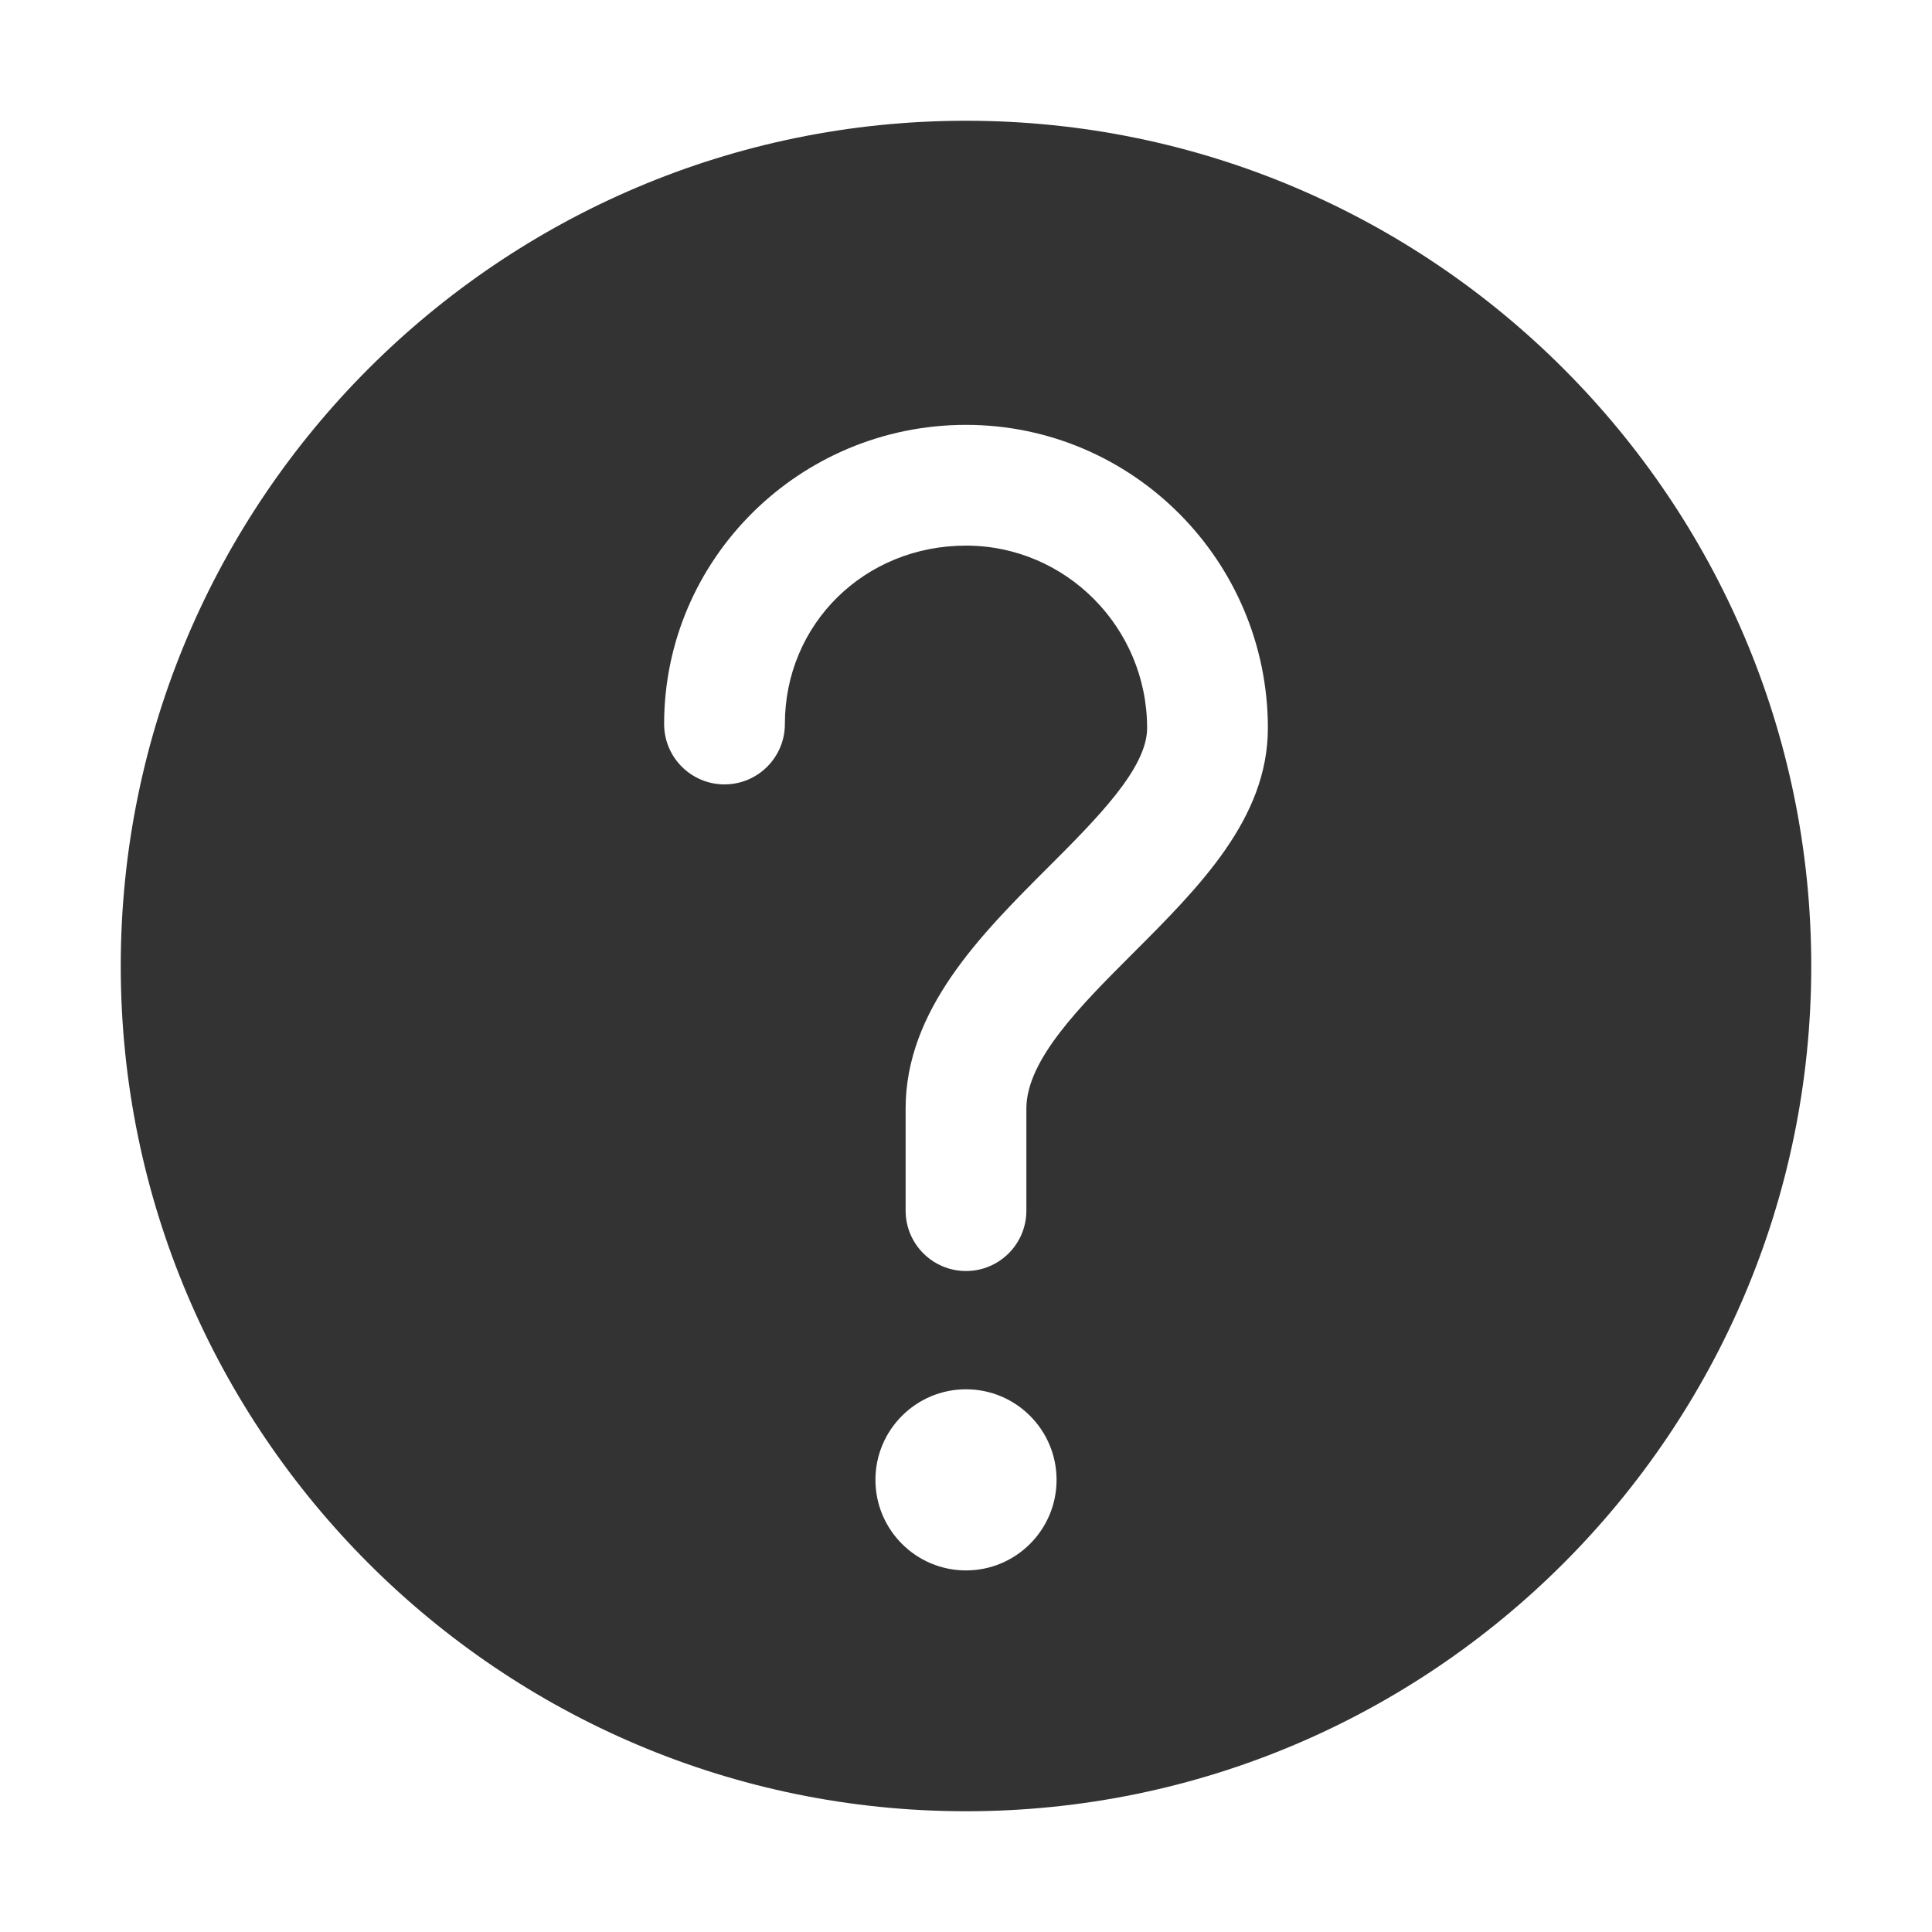
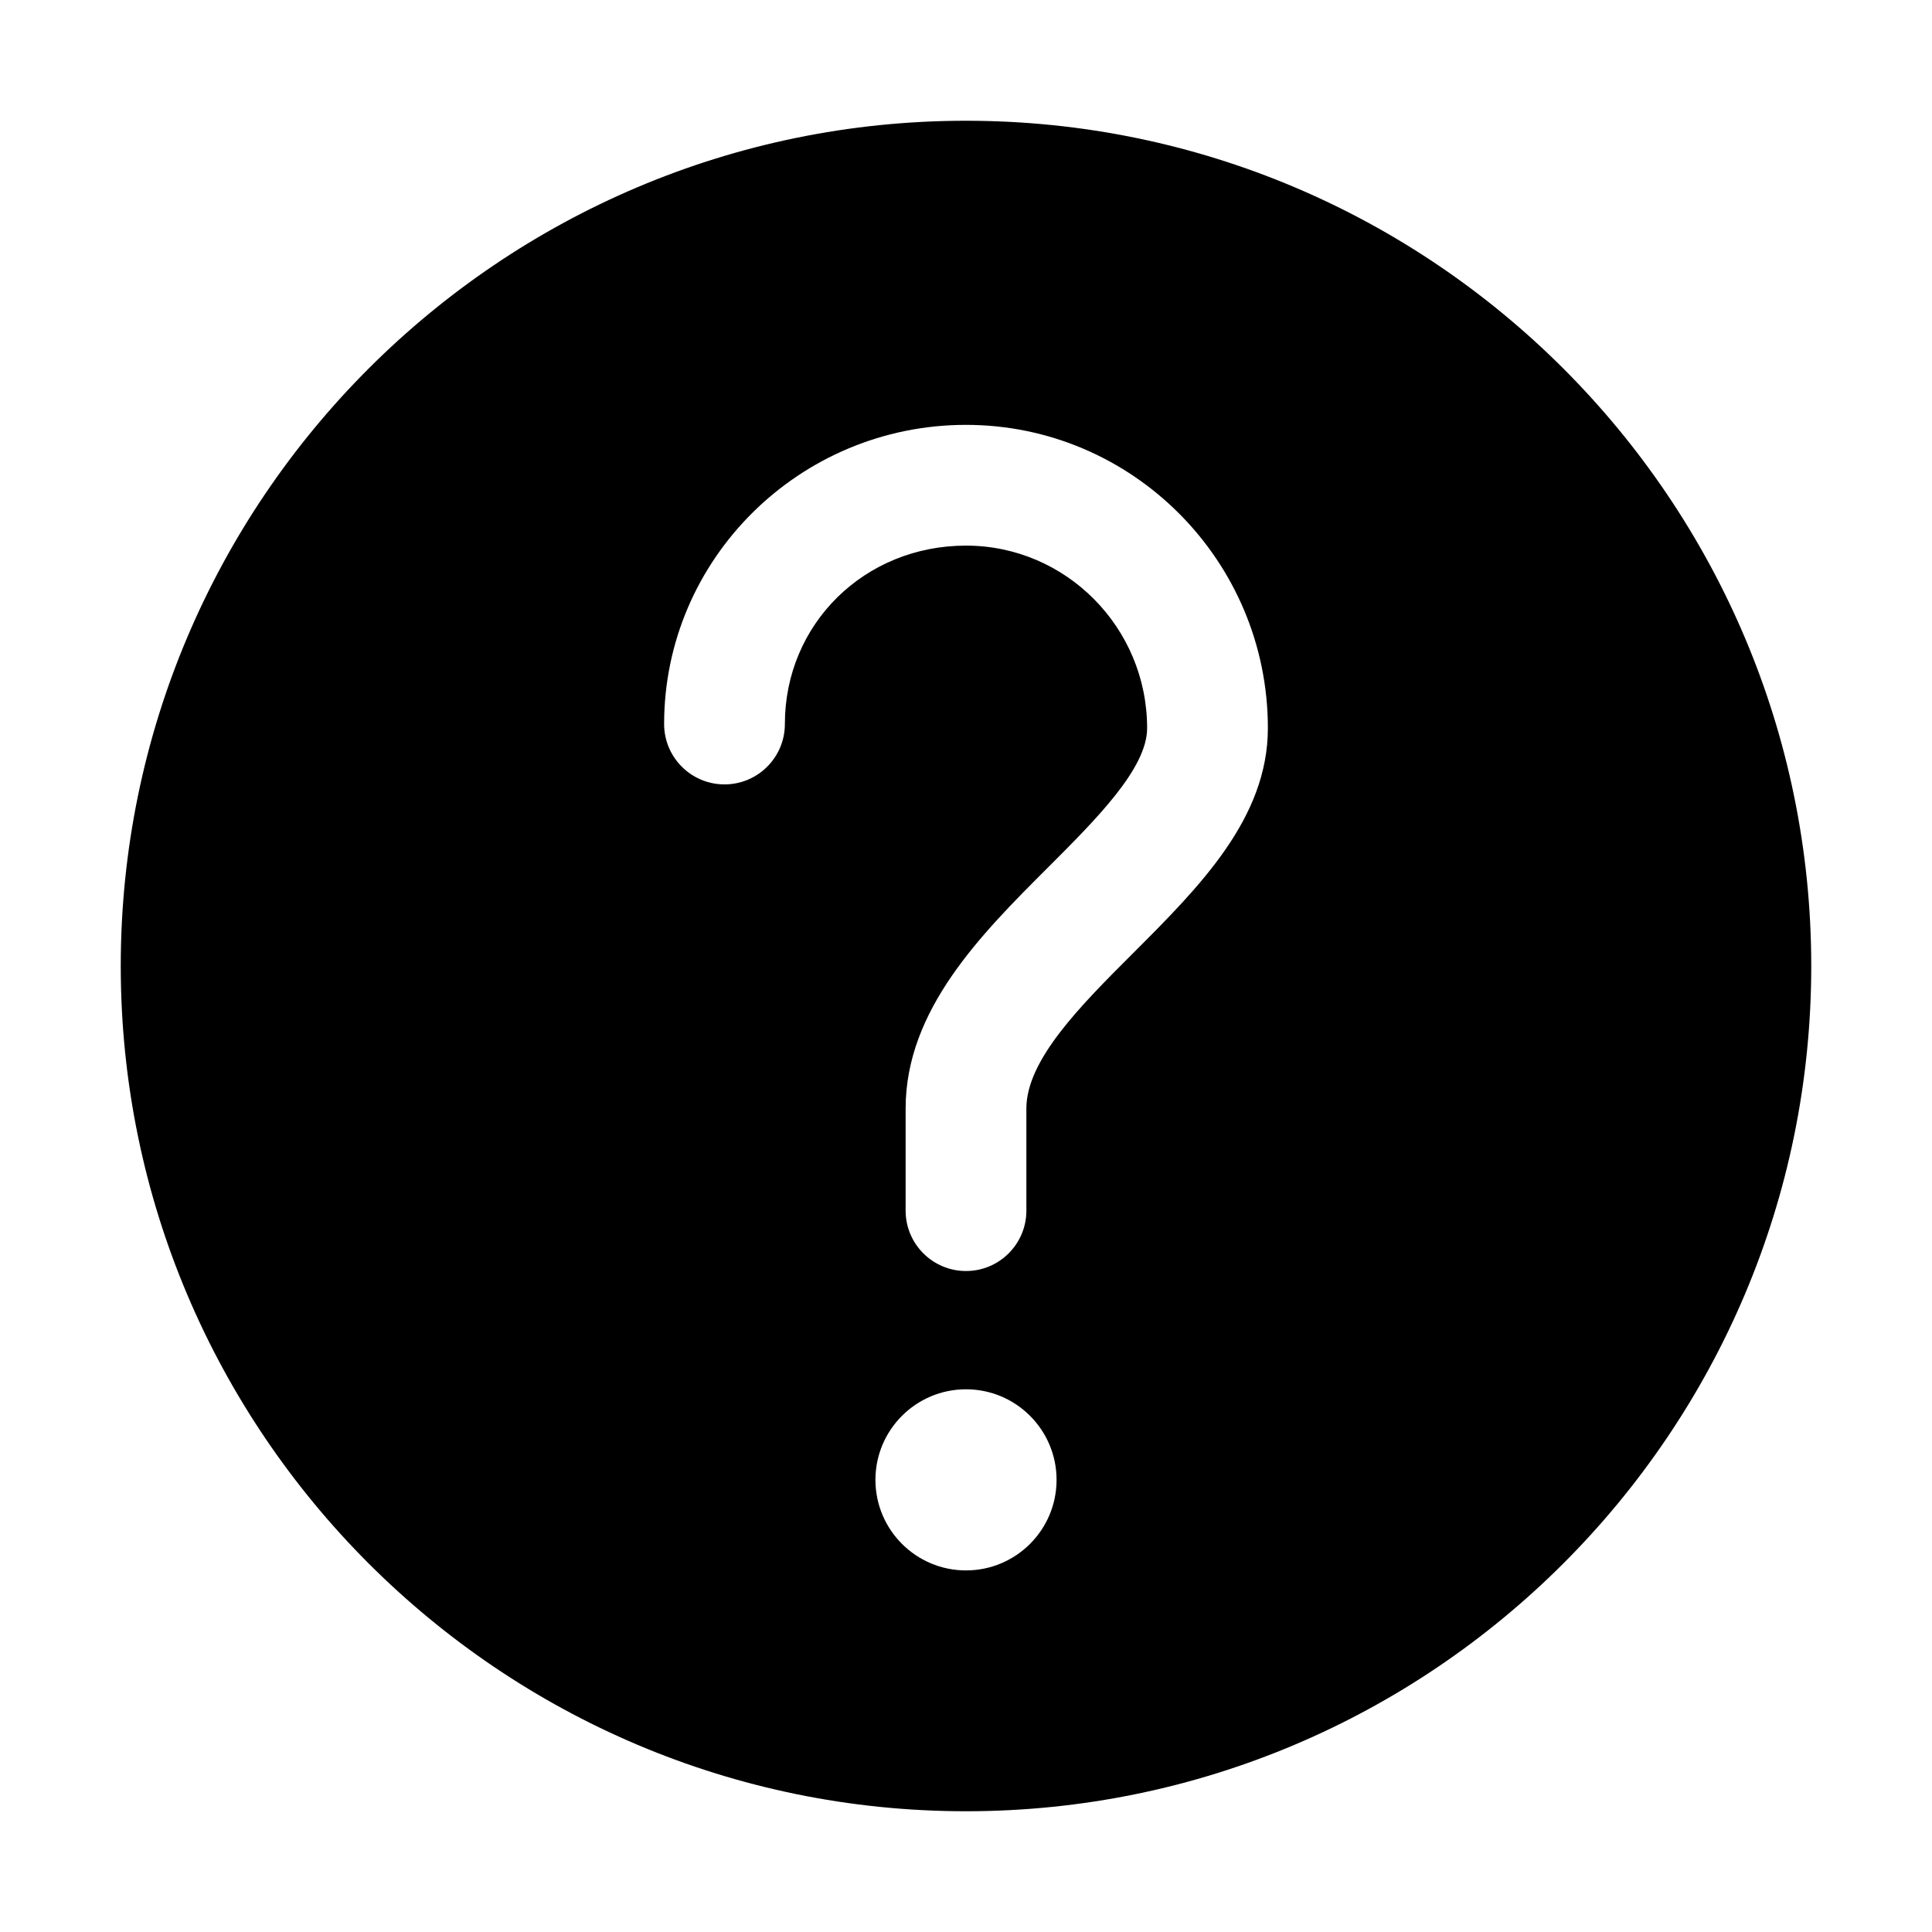
<svg xmlns="http://www.w3.org/2000/svg" class="icon" width="200px" height="200.00px" viewBox="0 0 1024 1024" version="1.1">
-   <path fill="#333333" d="M512 64c-247.039 0-448 200.961-448 448S264.961 960 512 960 960 759.039 960 512 759.039 64 512 64zM512 832.353c-26.496 0-48-21.504-48-48 0-26.496 21.504-48 48-48s48 21.504 48 48S538.496 832.353 512 832.353zM600.576 505.185c-27.84 27.809-56.576 56.545-56.576 82.368l0 54.112c0 17.665-14.336 32.001-32.001 32.001s-32.001-14.336-32.001-32.001l0-54.112c0-52.353 40-92.352 75.328-127.647 25.887-25.887 52.672-52.64 52.672-73.984 0-53.343-43.072-96.735-95.999-96.735-53.823 0-95.999 41.536-95.999 94.559 0 17.665-14.336 31.999-32.001 31.999s-32.001-14.336-32.001-31.999c0-87.424 71.775-158.559 160.001-158.559s160.001 72.095 160.001 160.735C672.001 433.791 635.681 470.08 600.576 505.185z" />
+   <path d="M512 64c-247.039 0-448 200.961-448 448S264.961 960 512 960 960 759.039 960 512 759.039 64 512 64zM512 832.353c-26.496 0-48-21.504-48-48 0-26.496 21.504-48 48-48s48 21.504 48 48S538.496 832.353 512 832.353zM600.576 505.185c-27.84 27.809-56.576 56.545-56.576 82.368l0 54.112c0 17.665-14.336 32.001-32.001 32.001s-32.001-14.336-32.001-32.001l0-54.112c0-52.353 40-92.352 75.328-127.647 25.887-25.887 52.672-52.64 52.672-73.984 0-53.343-43.072-96.735-95.999-96.735-53.823 0-95.999 41.536-95.999 94.559 0 17.665-14.336 31.999-32.001 31.999s-32.001-14.336-32.001-31.999c0-87.424 71.775-158.559 160.001-158.559s160.001 72.095 160.001 160.735C672.001 433.791 635.681 470.08 600.576 505.185z" />
</svg>
